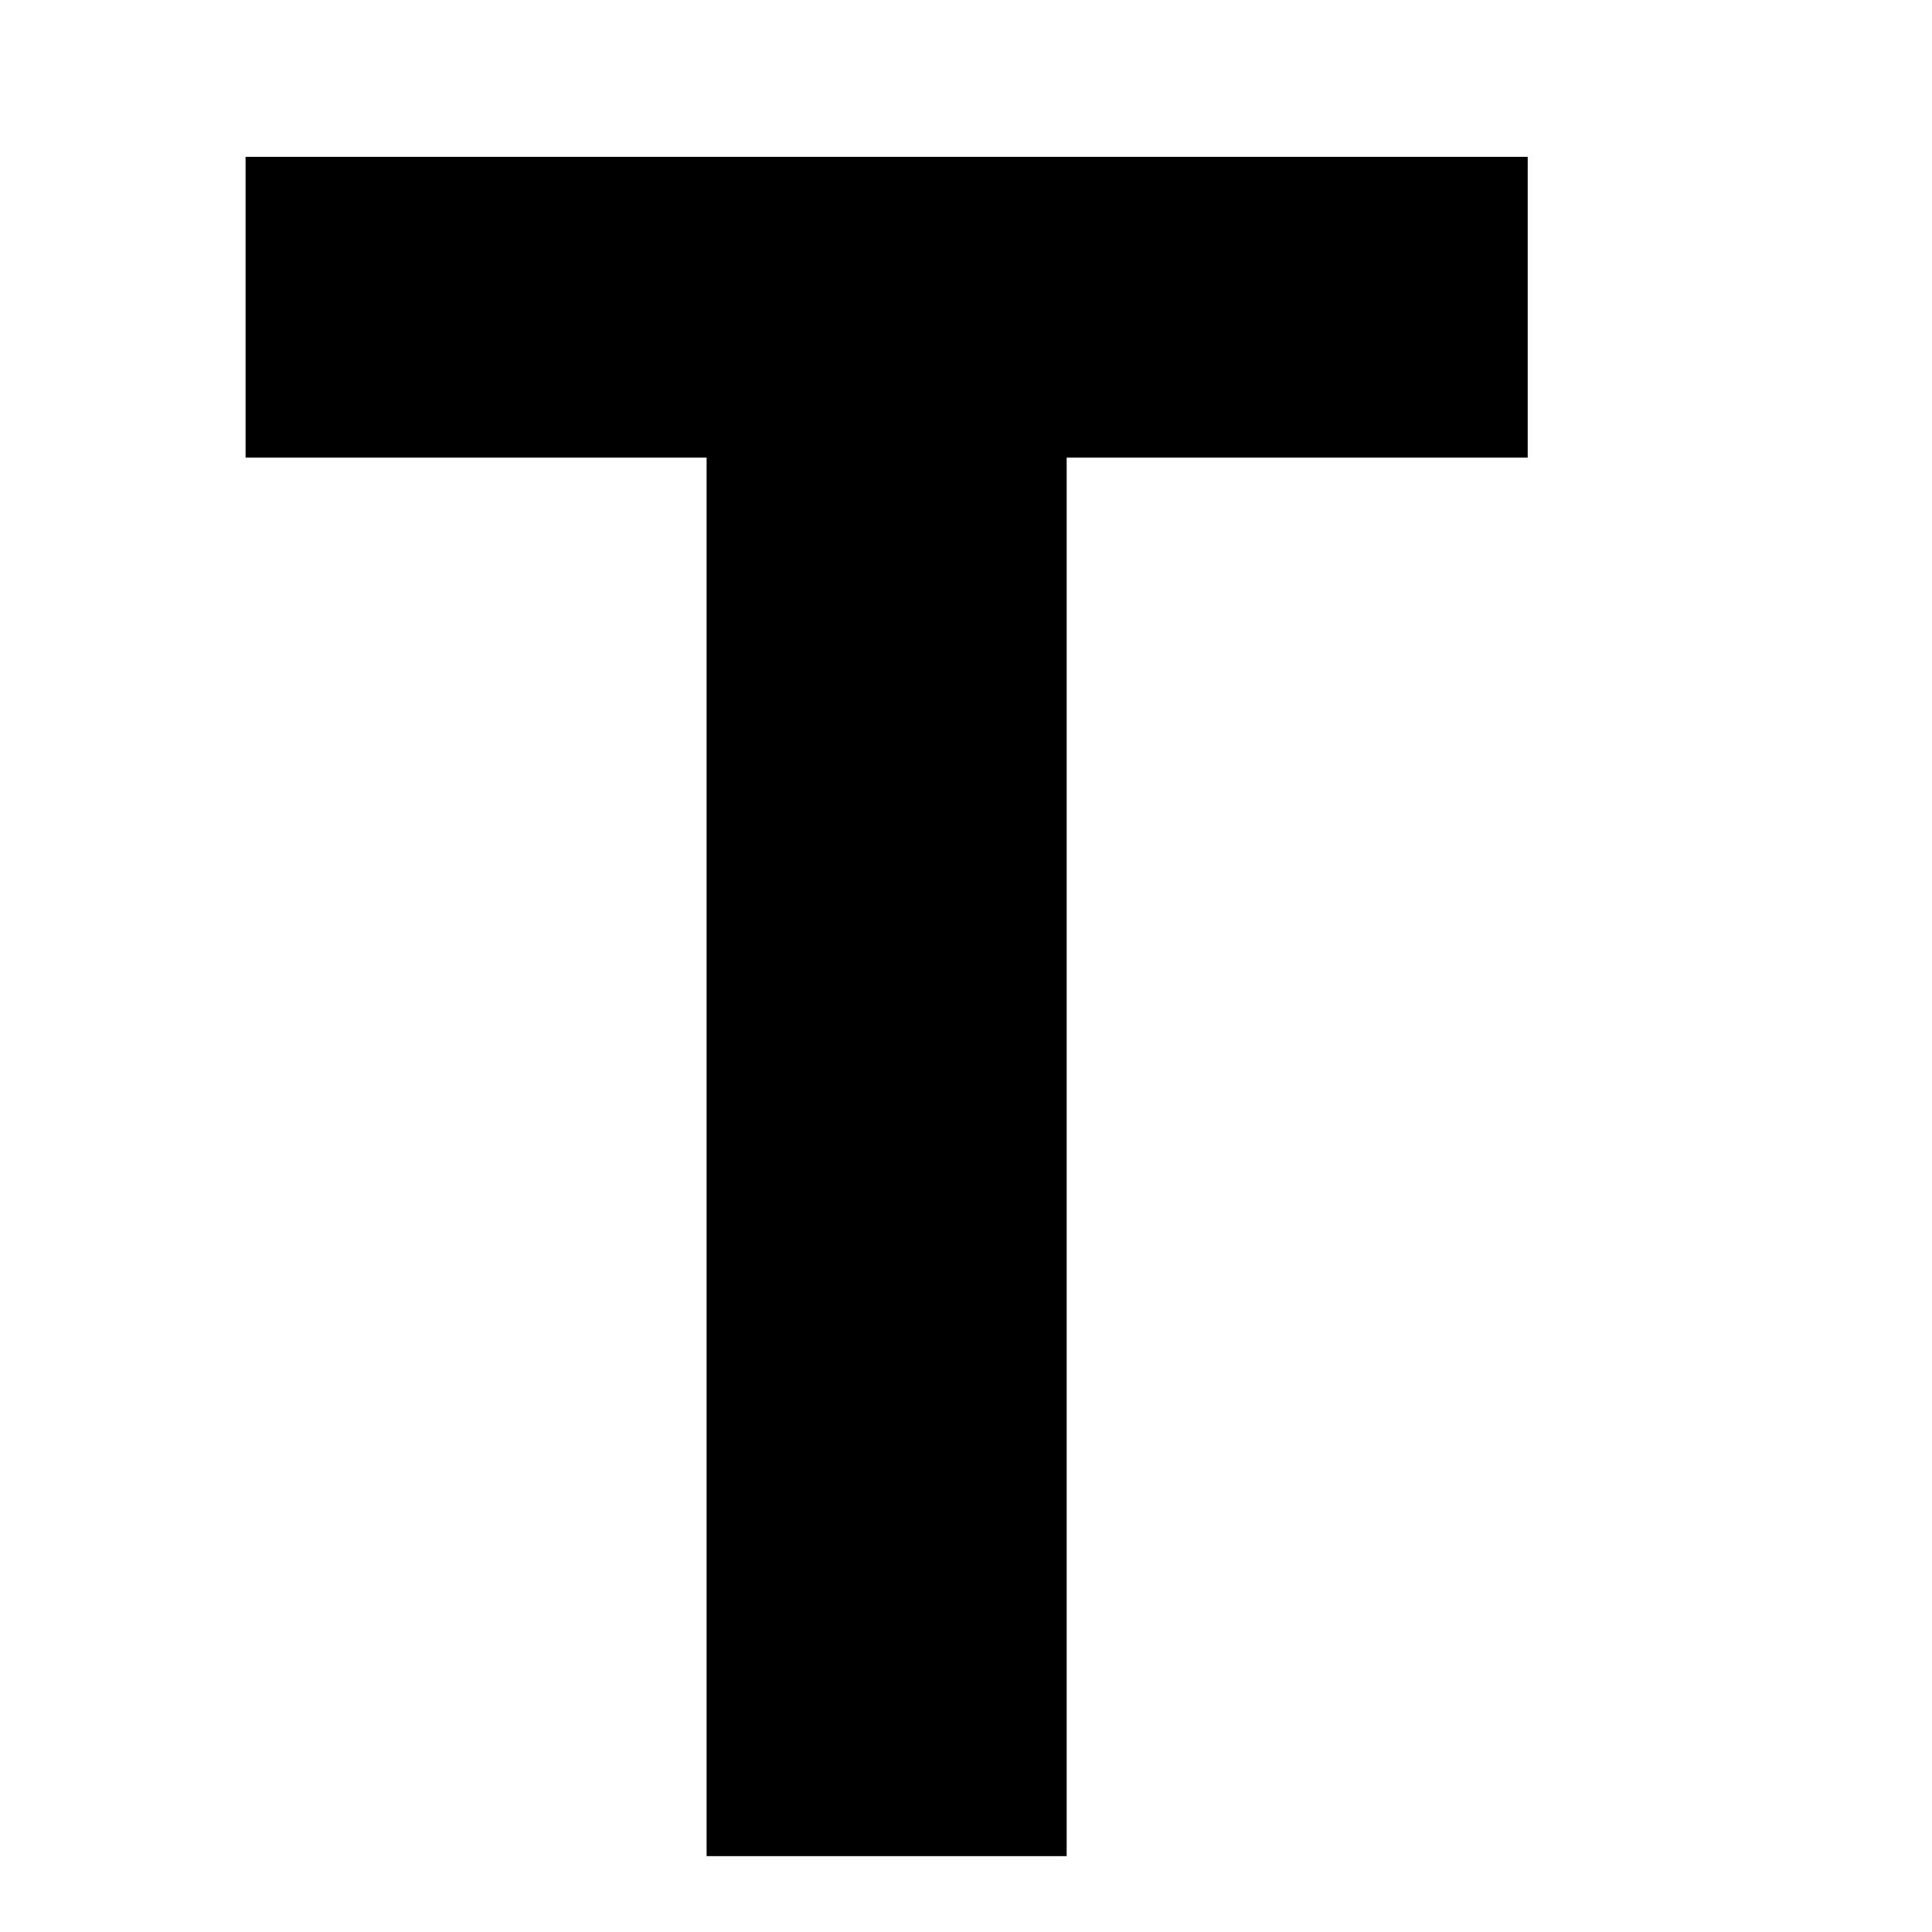
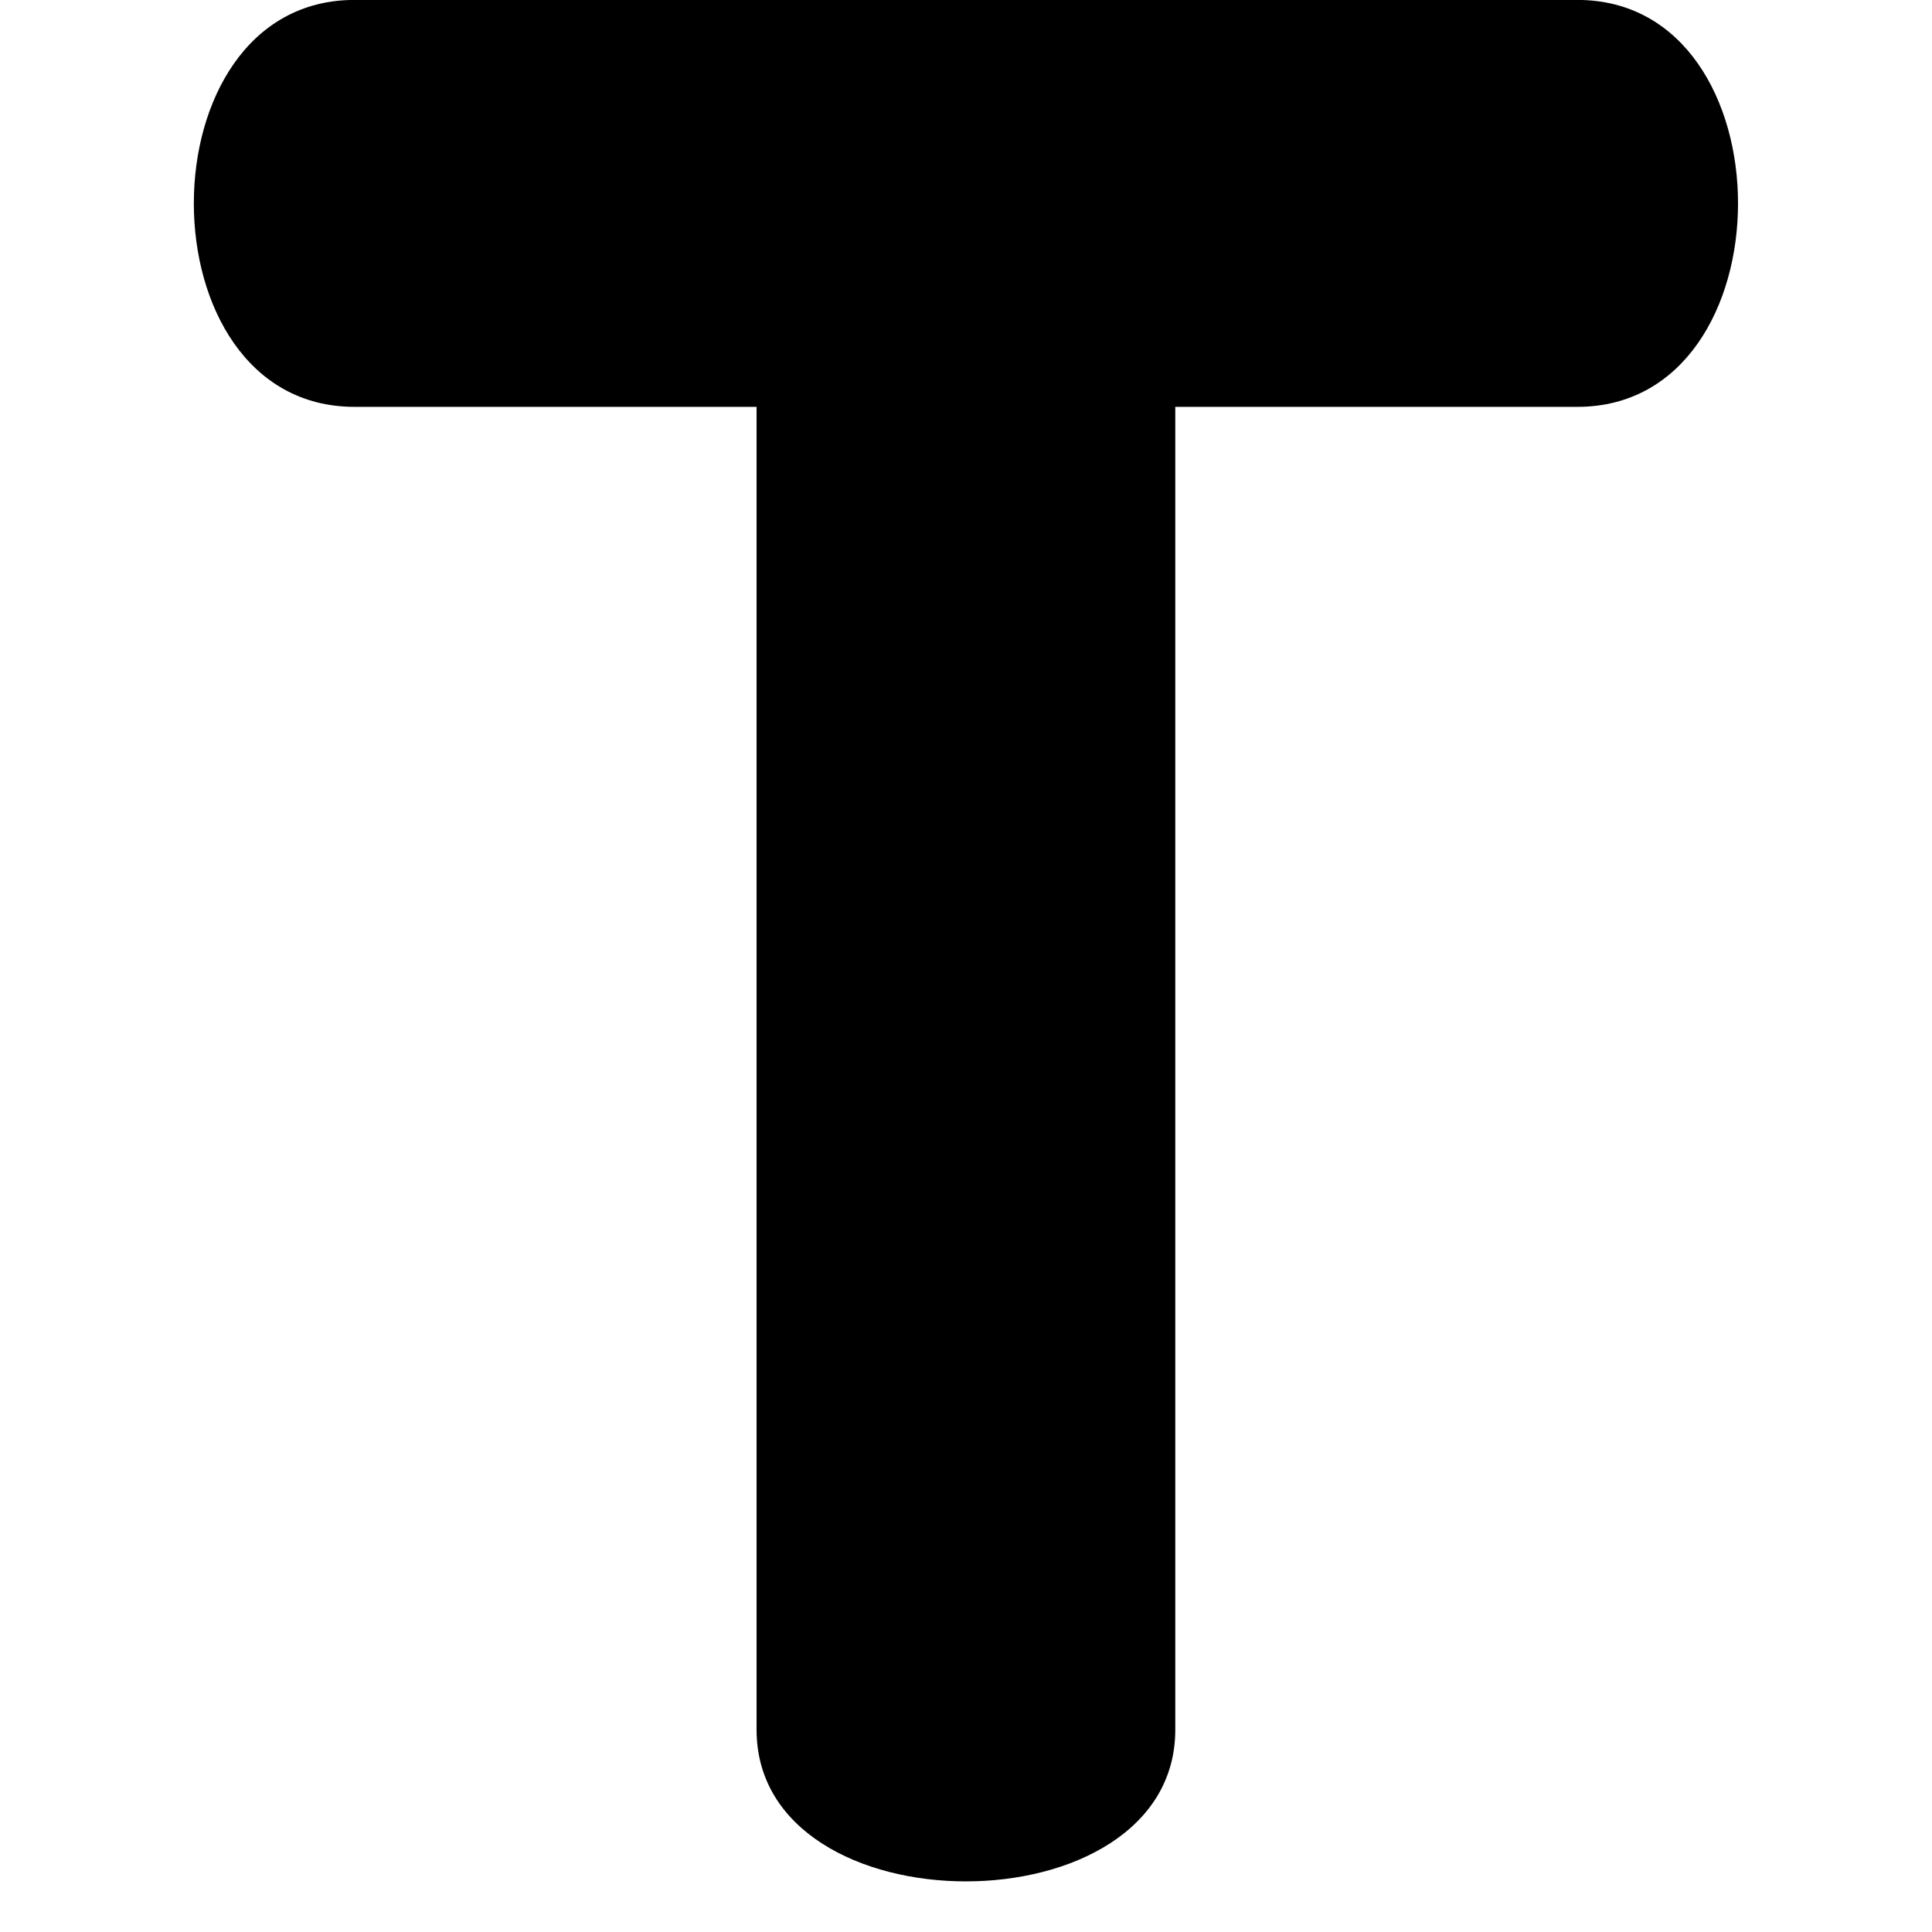
- <svg xmlns="http://www.w3.org/2000/svg" version="1.1" width="13.75mm" height="13.75mm" viewBox="0 0 13.75 13.75" id="svg1">
+ <svg xmlns="http://www.w3.org/2000/svg" width="13.75mm" height="13.75mm" viewBox="0 0 13.75 13.75" version="1.1" id="svg1">
  <defs id="defs1" />
  <g id="layer1" transform="translate(-134.8695,-37.52048)">
-     <text xml:space="preserve" style="font-weight:800;font-stretch:extra-expanded;font-size:16.933px;font-family:'FOT-Seurat Pro';-inkscape-font-specification:'FOT-Seurat Pro Ultra-Bold Extra-Expanded';writing-mode:lr-tb;direction:ltr;fill:#000000;stroke-width:5" x="136.275" y="50.728" id="text1">
-       <tspan id="tspan1" style="stroke-width:5" x="136.275" y="50.728">T</tspan>
-     </text>
+     <path style="font-weight:800;font-stretch:extra-expanded;font-size:16.933px;font-family:'FOT-Seurat Pro';-inkscape-font-specification:'FOT-Seurat Pro Ultra-Bold Extra-Expanded';stroke-width:5" d="m 146.096,40.416 c 1.524,0 1.524,-2.896 0,-2.896 h -8.704 c -1.524,0 -1.524,2.896 0,2.896 h 2.862 v 9.415 c 0,1.439 2.98,1.439 2.98,0 v -9.415 z" id="text1" aria-label="T" />
  </g>
</svg>
